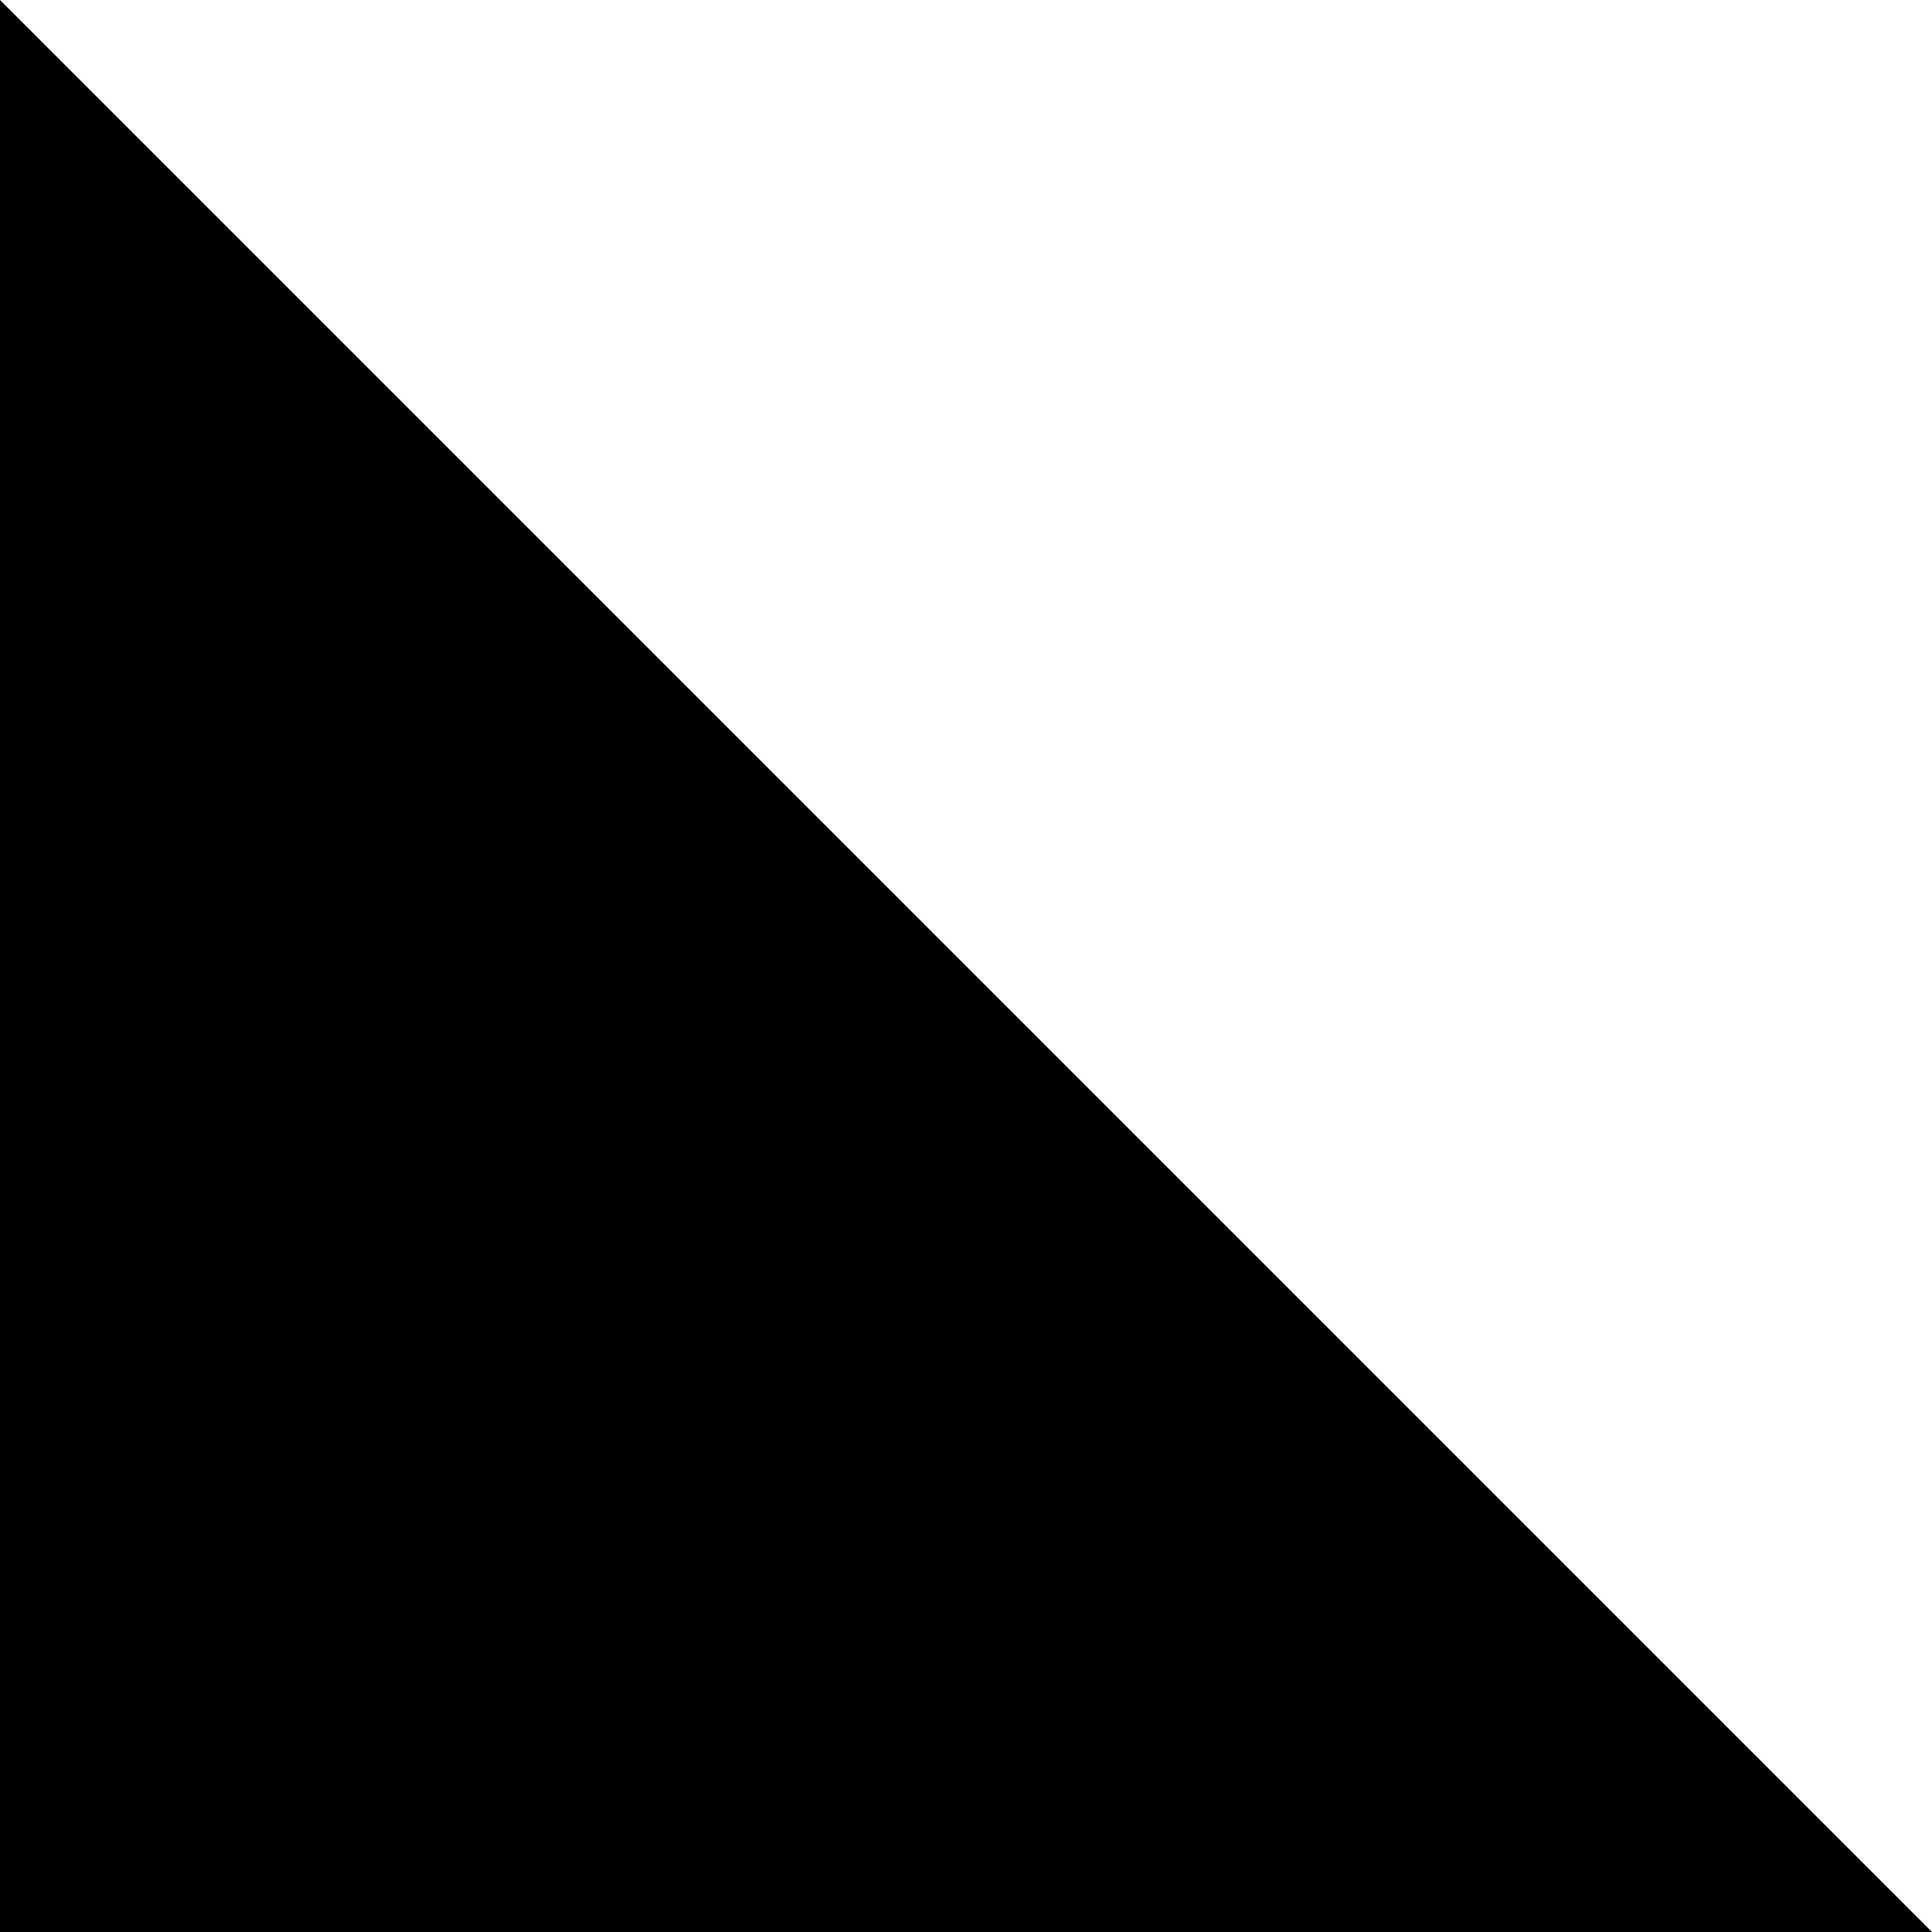
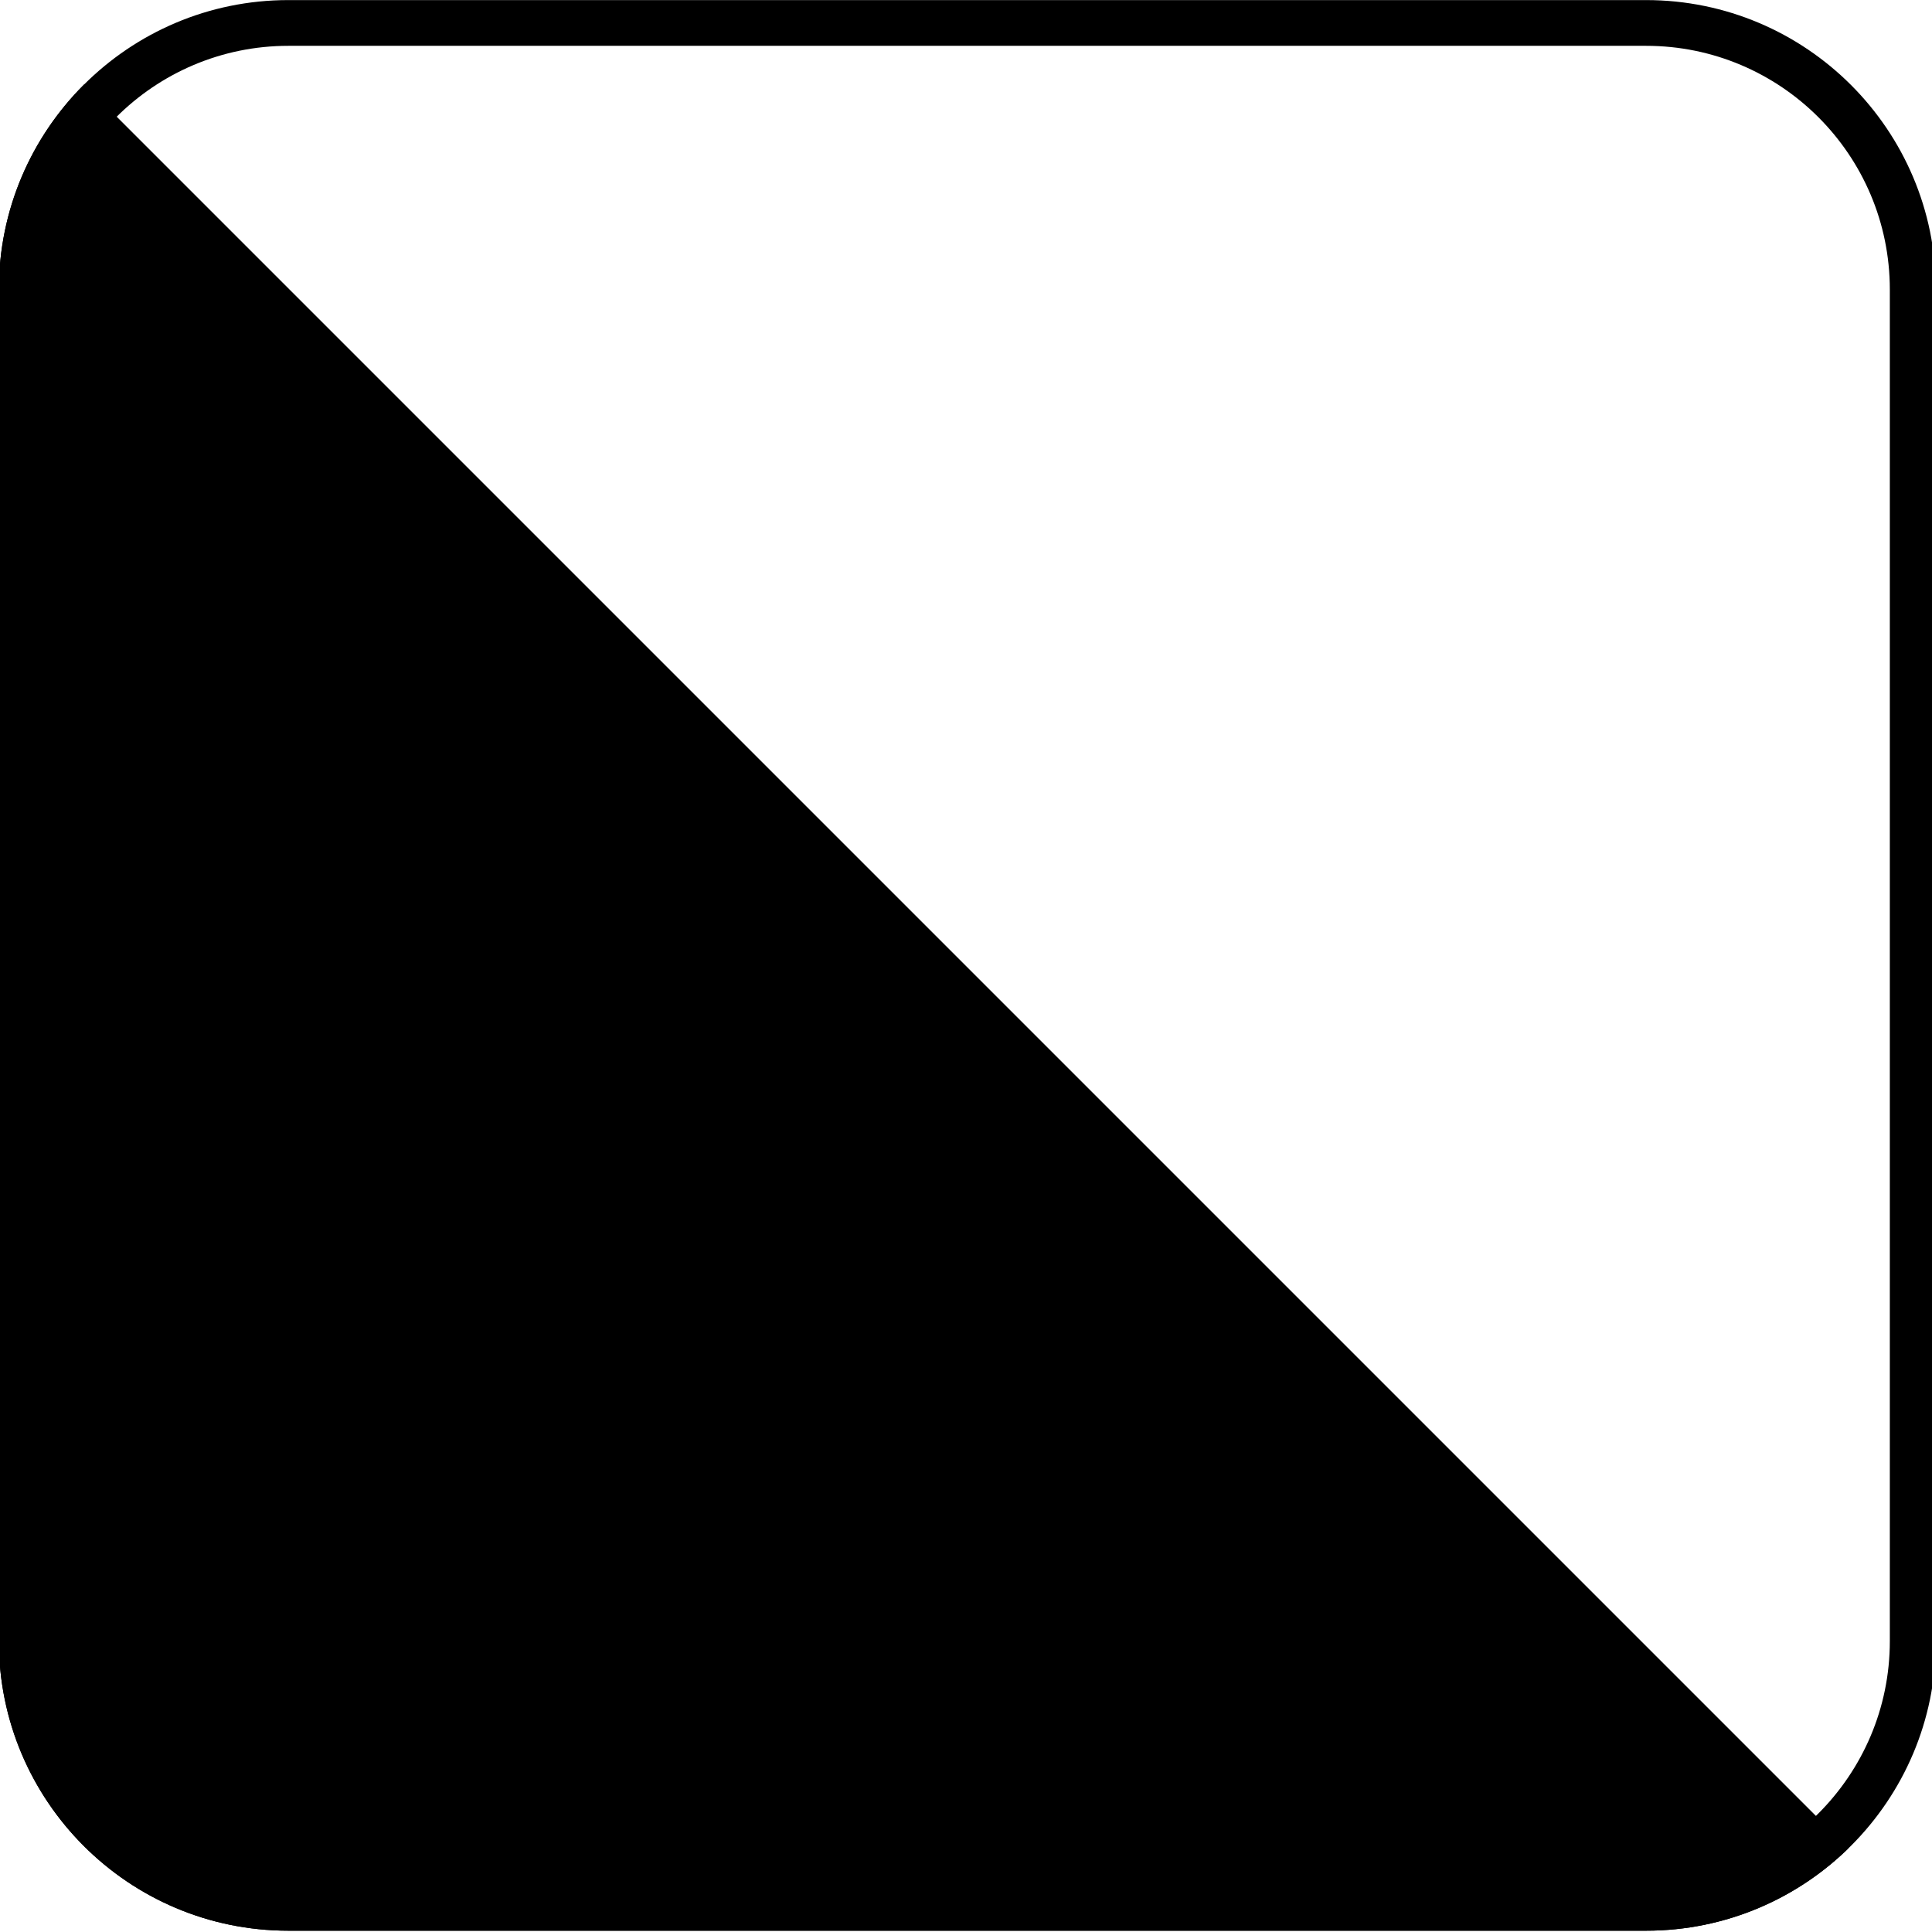
<svg xmlns="http://www.w3.org/2000/svg" width="100%" height="100%" viewBox="0 0 8 8" version="1.1" xml:space="preserve" style="fill-rule:evenodd;clip-rule:evenodd;stroke-linejoin:round;stroke-miterlimit:2;">
-   <g transform="matrix(6.12323e-17,1,-1,6.12323e-17,8,0)">
-     <path d="M0,8L8,0L8,8L0,8Z" />
+   <g transform="matrix(1.07703,0,0,1.05814,-0.0218661,-0.0218737)">
+     <path d="M7.463,1.154C7.463,0.529 6.964,0.021 6.349,0.021L1.129,0.021C0.514,0.021 0.016,0.529 0.016,1.154L0.016,6.443C0.016,7.068 0.514,7.576 1.129,7.576L6.349,7.576C6.964,7.576 7.463,7.068 7.463,6.443L7.463,1.154Z" style="fill:none;" />
+     <clipPath id="_clip1">
+       <path d="M7.463,1.154C7.463,0.529 6.964,0.021 6.349,0.021L1.129,0.021C0.514,0.021 0.016,0.529 0.016,1.154L0.016,6.443C0.016,7.068 0.514,7.576 1.129,7.576L6.349,7.576C6.964,7.576 7.463,7.068 7.463,6.443L7.463,1.154Z" />
+     </clipPath>
+     <g clip-path="url(#_clip1)">
+       <g transform="matrix(5.68529e-17,0.945055,-0.928479,5.78679e-17,7.44814,0.0206718)">
+         <path d="M0,8L8,0L8,8L0,8Z" />
+       </g>
+     </g>
+     <path d="M7.463,1.154L7.463,6.443C7.463,7.068 6.964,7.576 6.349,7.576L1.129,7.576C0.514,7.576 0.016,7.068 0.016,6.443L0.016,1.154C0.016,0.529 0.514,0.021 1.129,0.021L6.349,0.021C6.964,0.021 7.463,0.529 7.463,1.154ZM7.286,1.154C7.286,0.627 6.866,0.2 6.349,0.2L1.129,0.2C0.612,0.2 0.192,0.628 0.192,1.154L0.192,6.443C0.192,6.969 0.612,7.397 1.129,7.397L6.349,7.397C6.866,7.397 7.286,6.969 7.286,6.443L7.286,1.154Z" />
  </g>
</svg>
